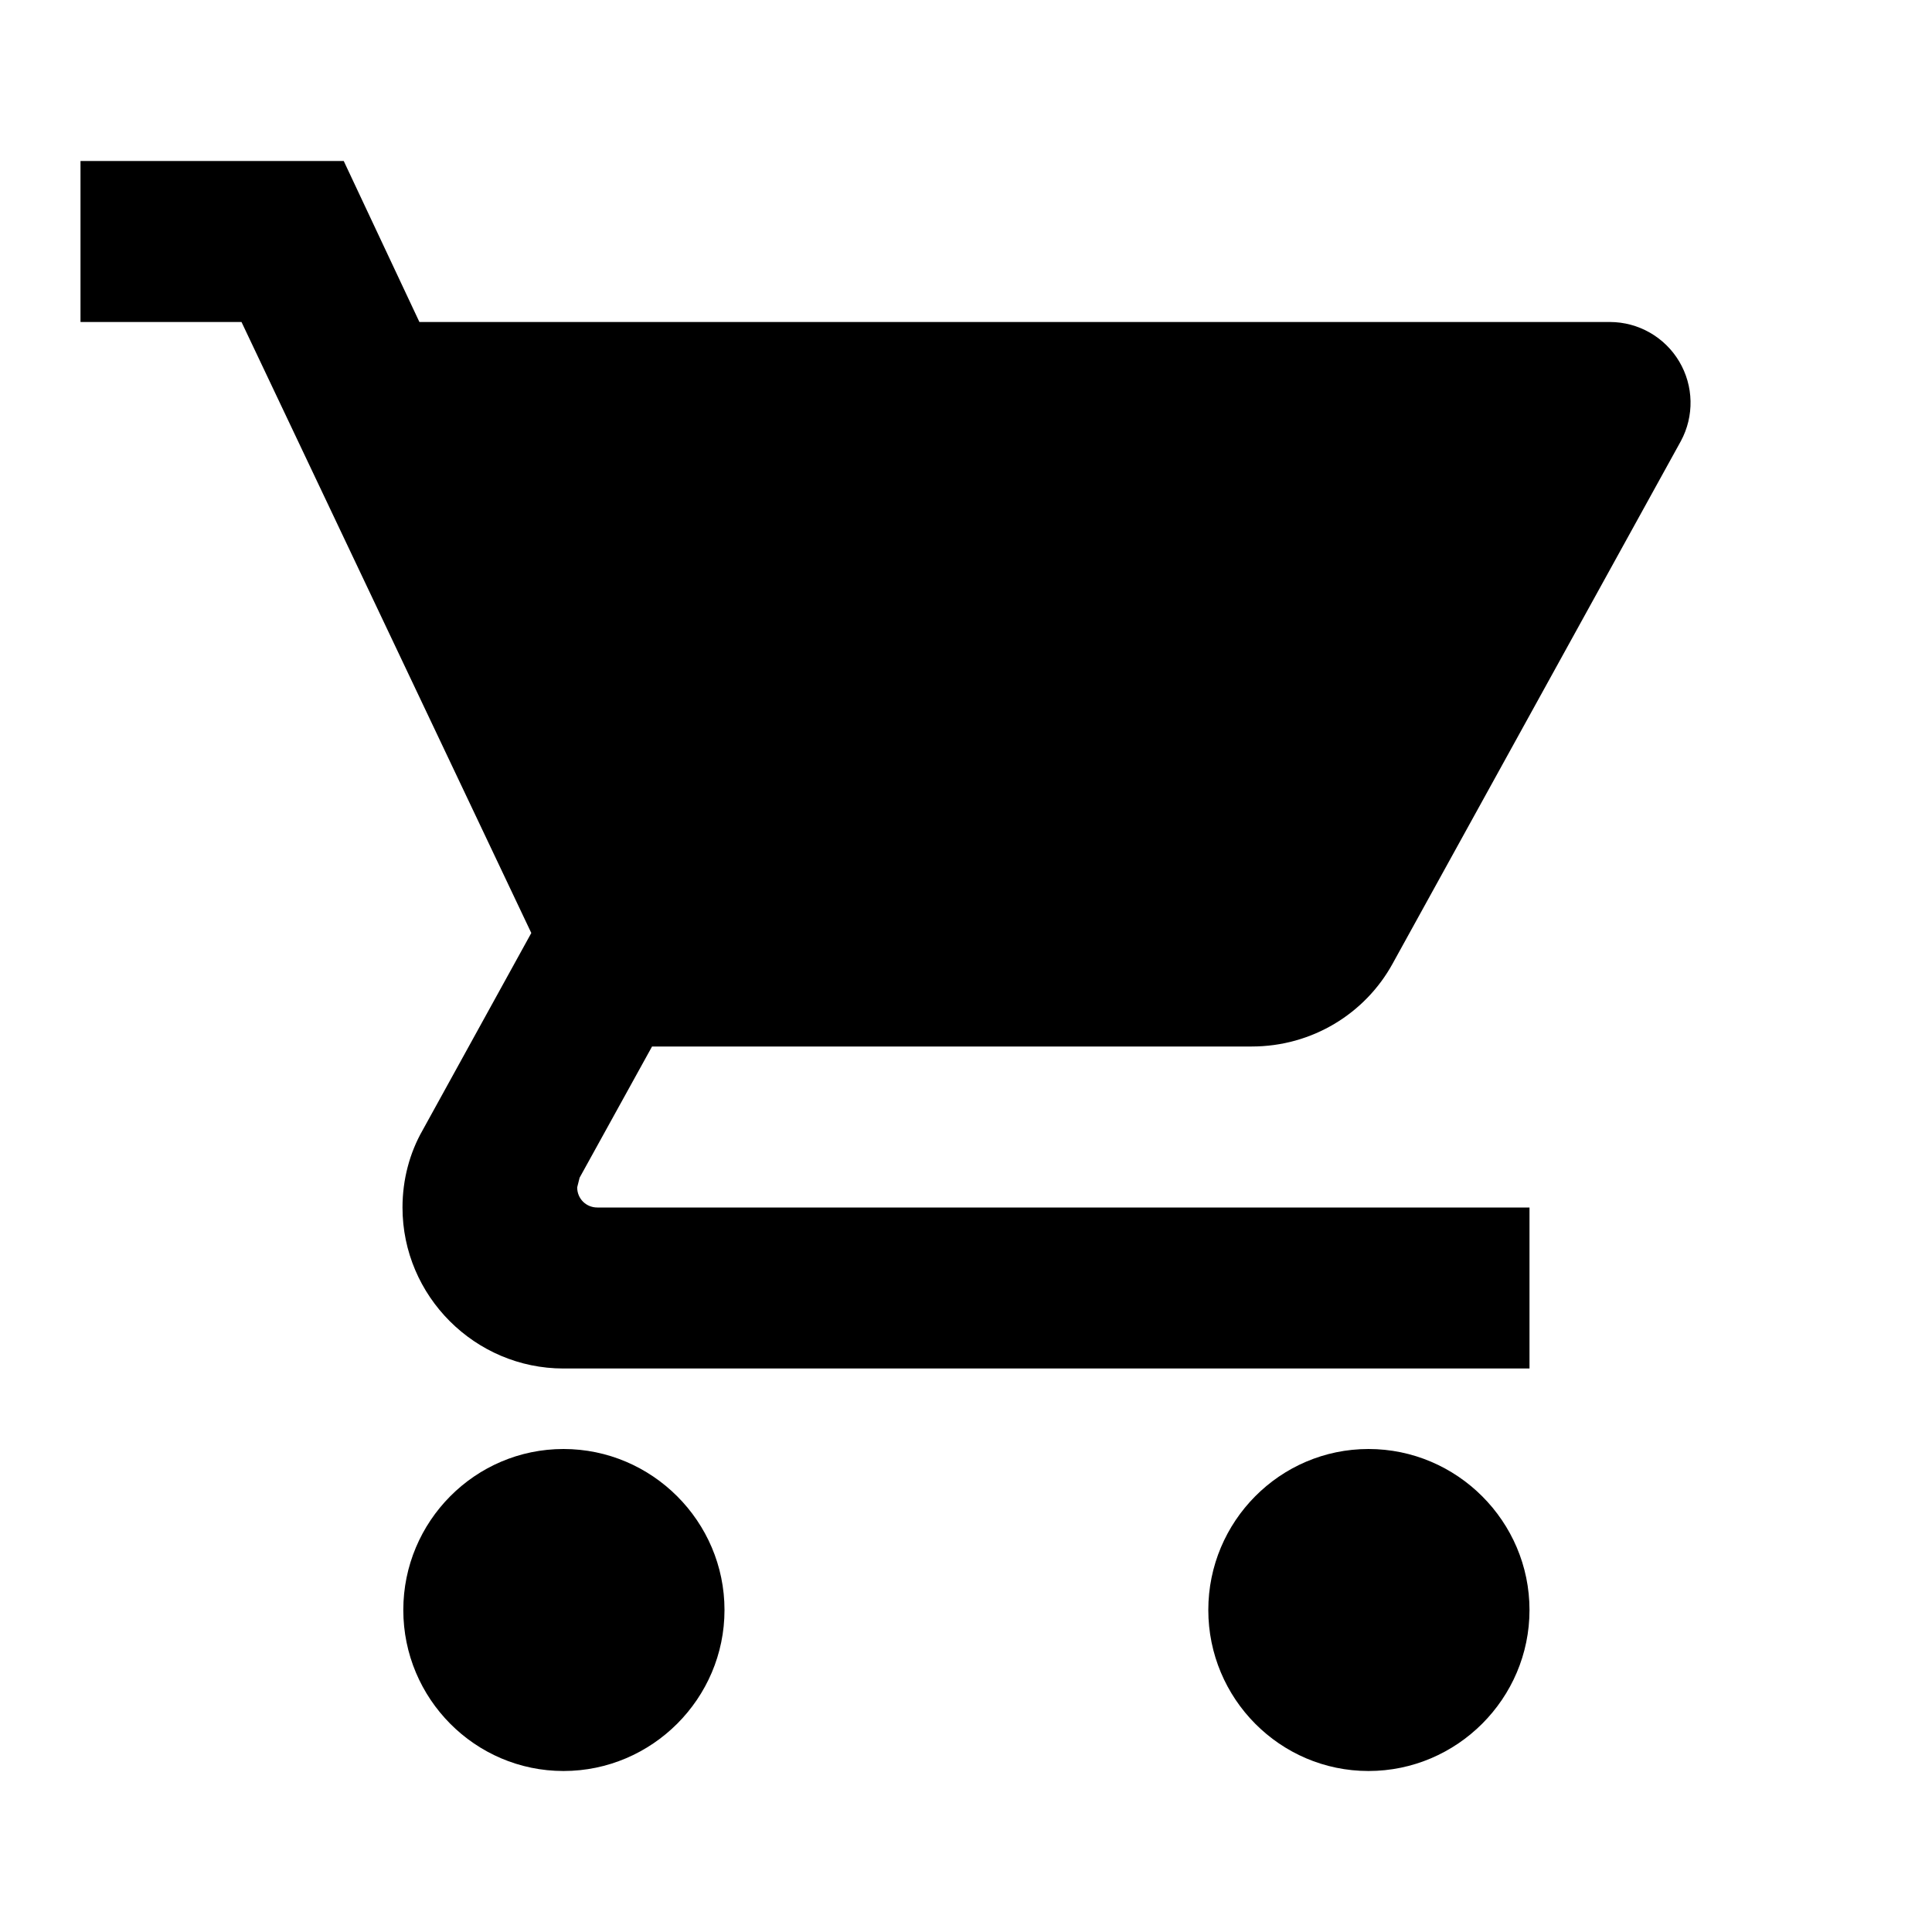
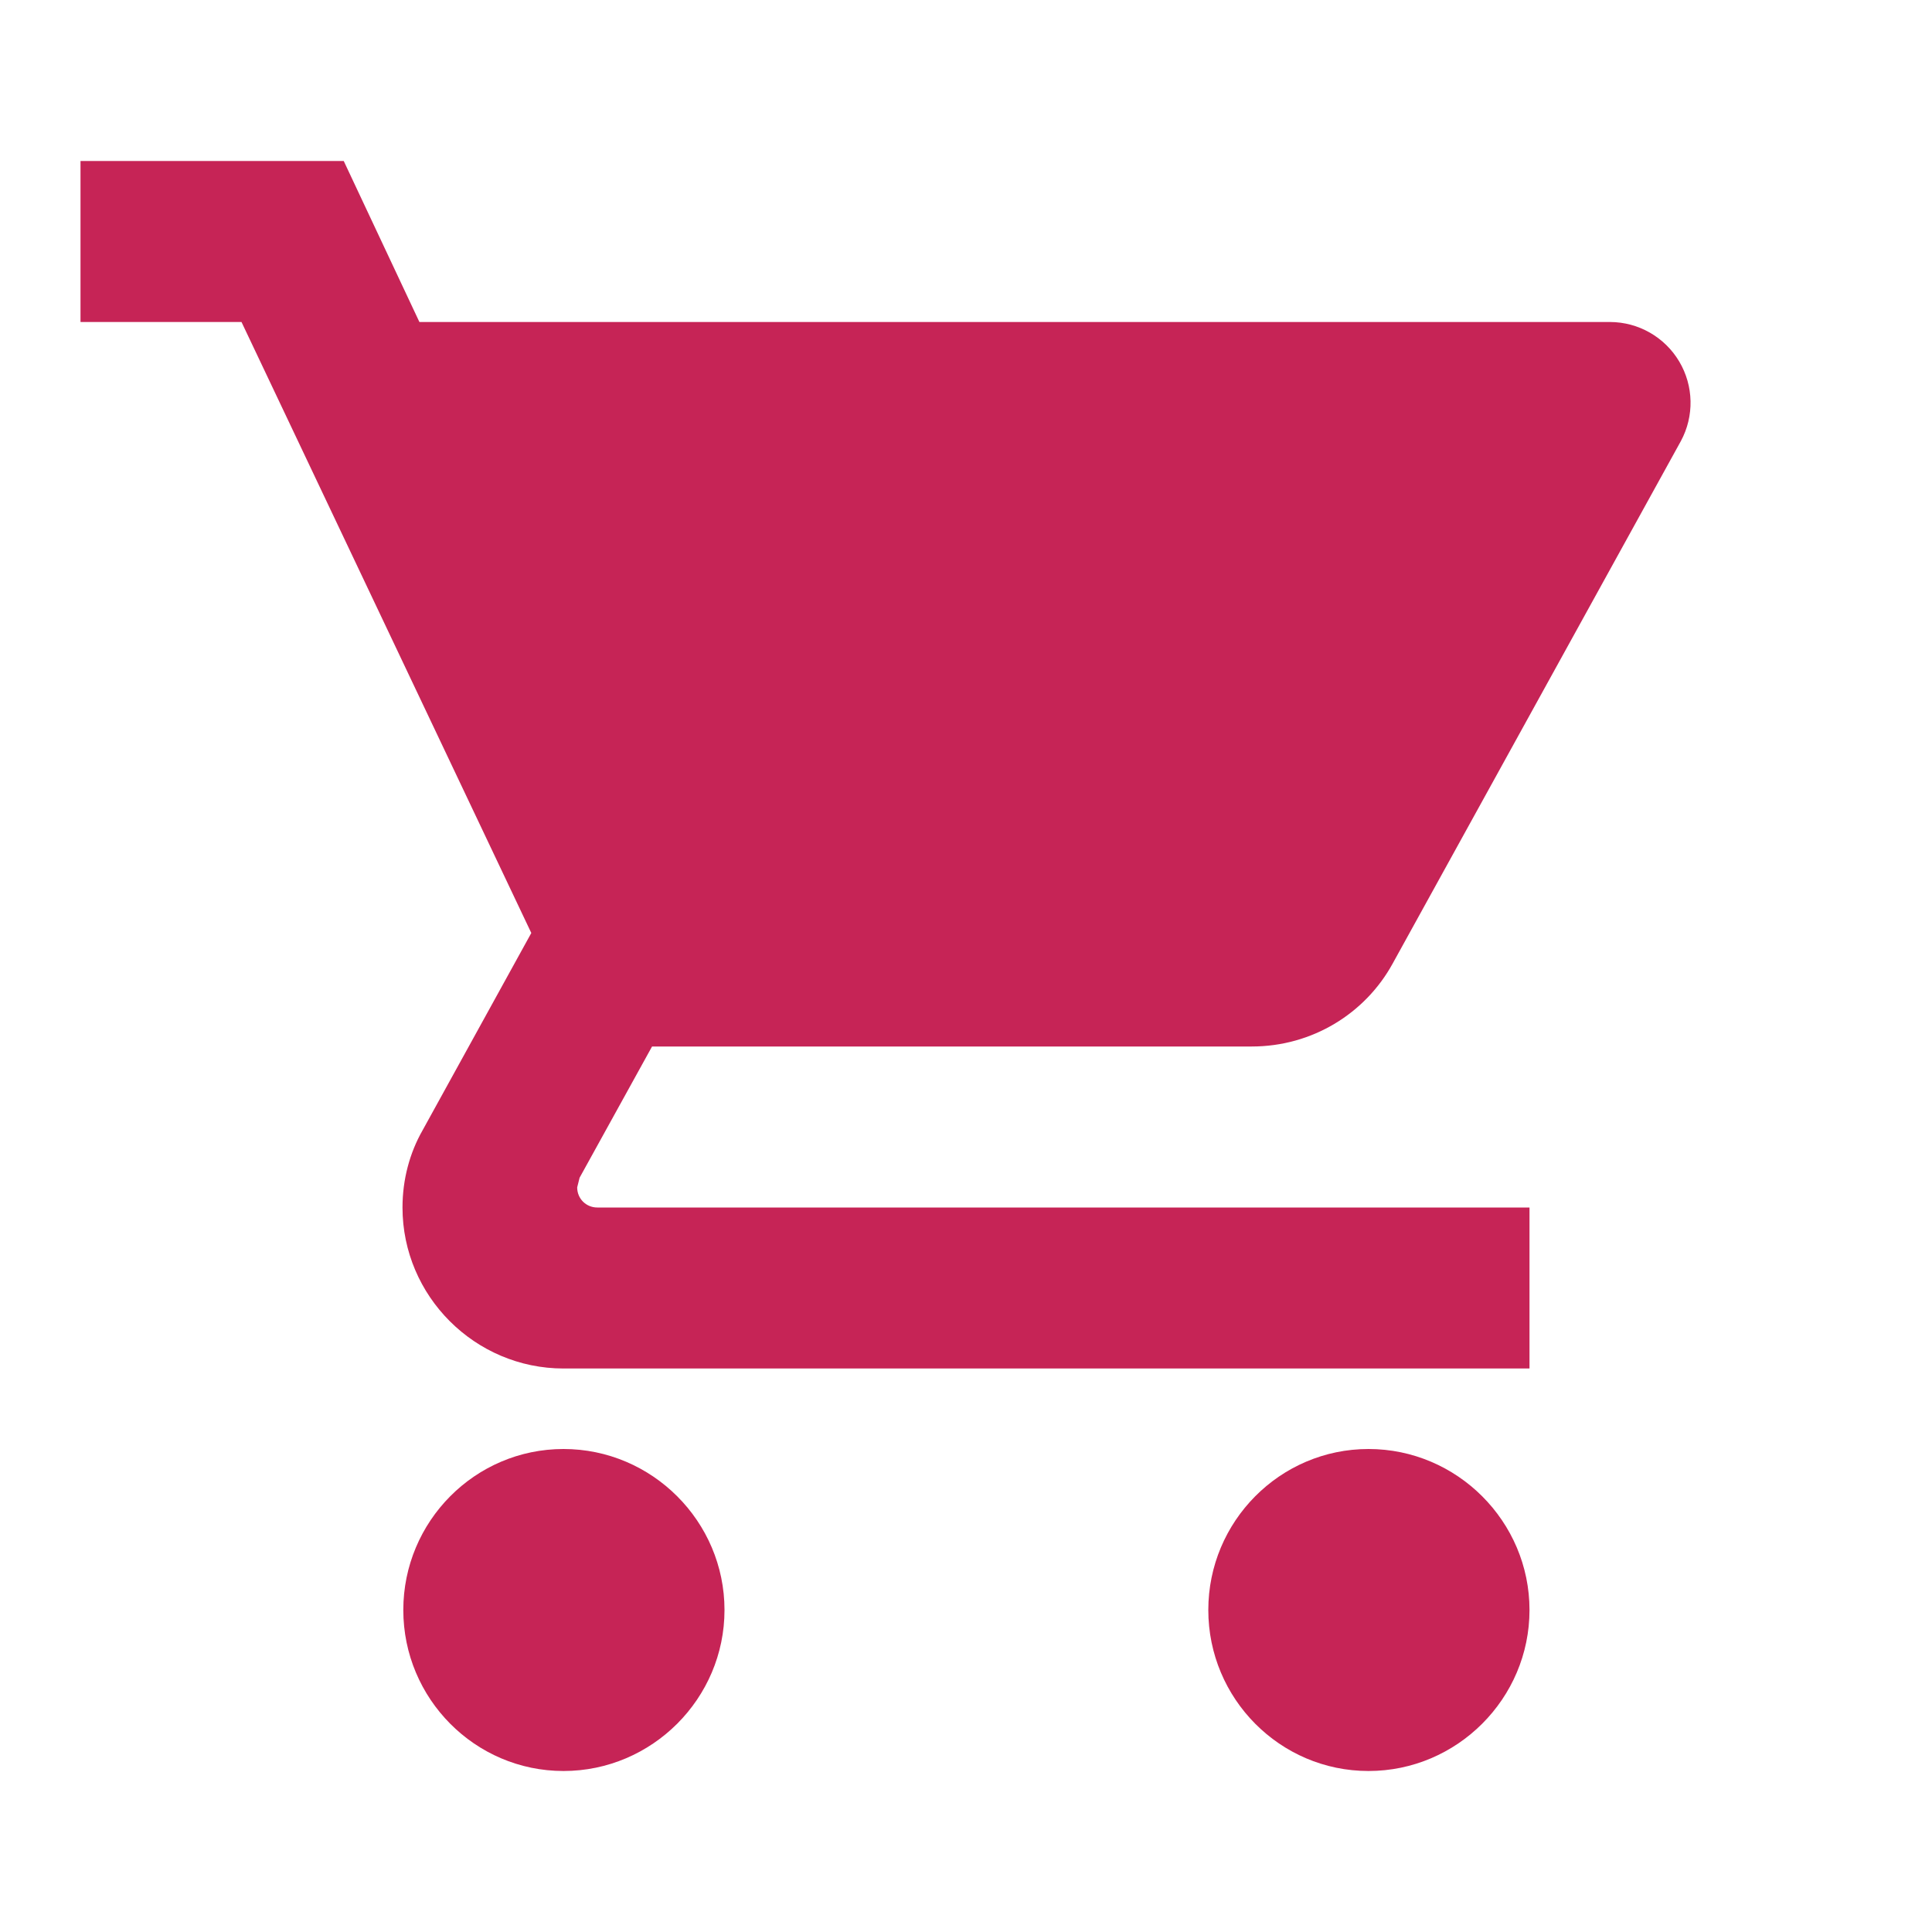
<svg xmlns="http://www.w3.org/2000/svg" version="1.1" id="Layer_1" focusable="false" x="0px" y="0px" viewBox="0 0 24 24" style="enable-background:new 0 0 24 24;" xml:space="preserve">
-   <path d="M7 18c-1.1 0-1.99.9-1.99 2S5.9 22 7 22s2-.9 2-2-.9-2-2-2zM1 2v2h2l3.6 7.59-1.35 2.45c-.16.28-.25.61-.25.96 0 1.1.9 2 2 2h12v-2H7.42c-.14 0-.25-.11-.25-.25l.03-.12.9-1.63h7.45c.75 0 1.41-.41 1.75-1.03l3.58-6.49A1.003 1.003 0 0 0 20 4H5.21l-.94-2H1zm16 16c-1.1 0-1.99.9-1.99 2s.89 2 1.99 2 2-.9 2-2-.9-2-2-2z" />
+   <path style="fill:#c62456" d="M7 18c-1.1 0-1.99.9-1.99 2S5.9 22 7 22s2-.9 2-2-.9-2-2-2zM1 2v2h2l3.6 7.59-1.35 2.45c-.16.28-.25.61-.25.96 0 1.1.9 2 2 2h12v-2H7.42c-.14 0-.25-.11-.25-.25l.03-.12.9-1.63h7.45c.75 0 1.41-.41 1.75-1.03l3.58-6.49A1.003 1.003 0 0 0 20 4H5.21l-.94-2H1zm16 16c-1.1 0-1.99.9-1.99 2s.89 2 1.99 2 2-.9 2-2-.9-2-2-2z" />
</svg>
